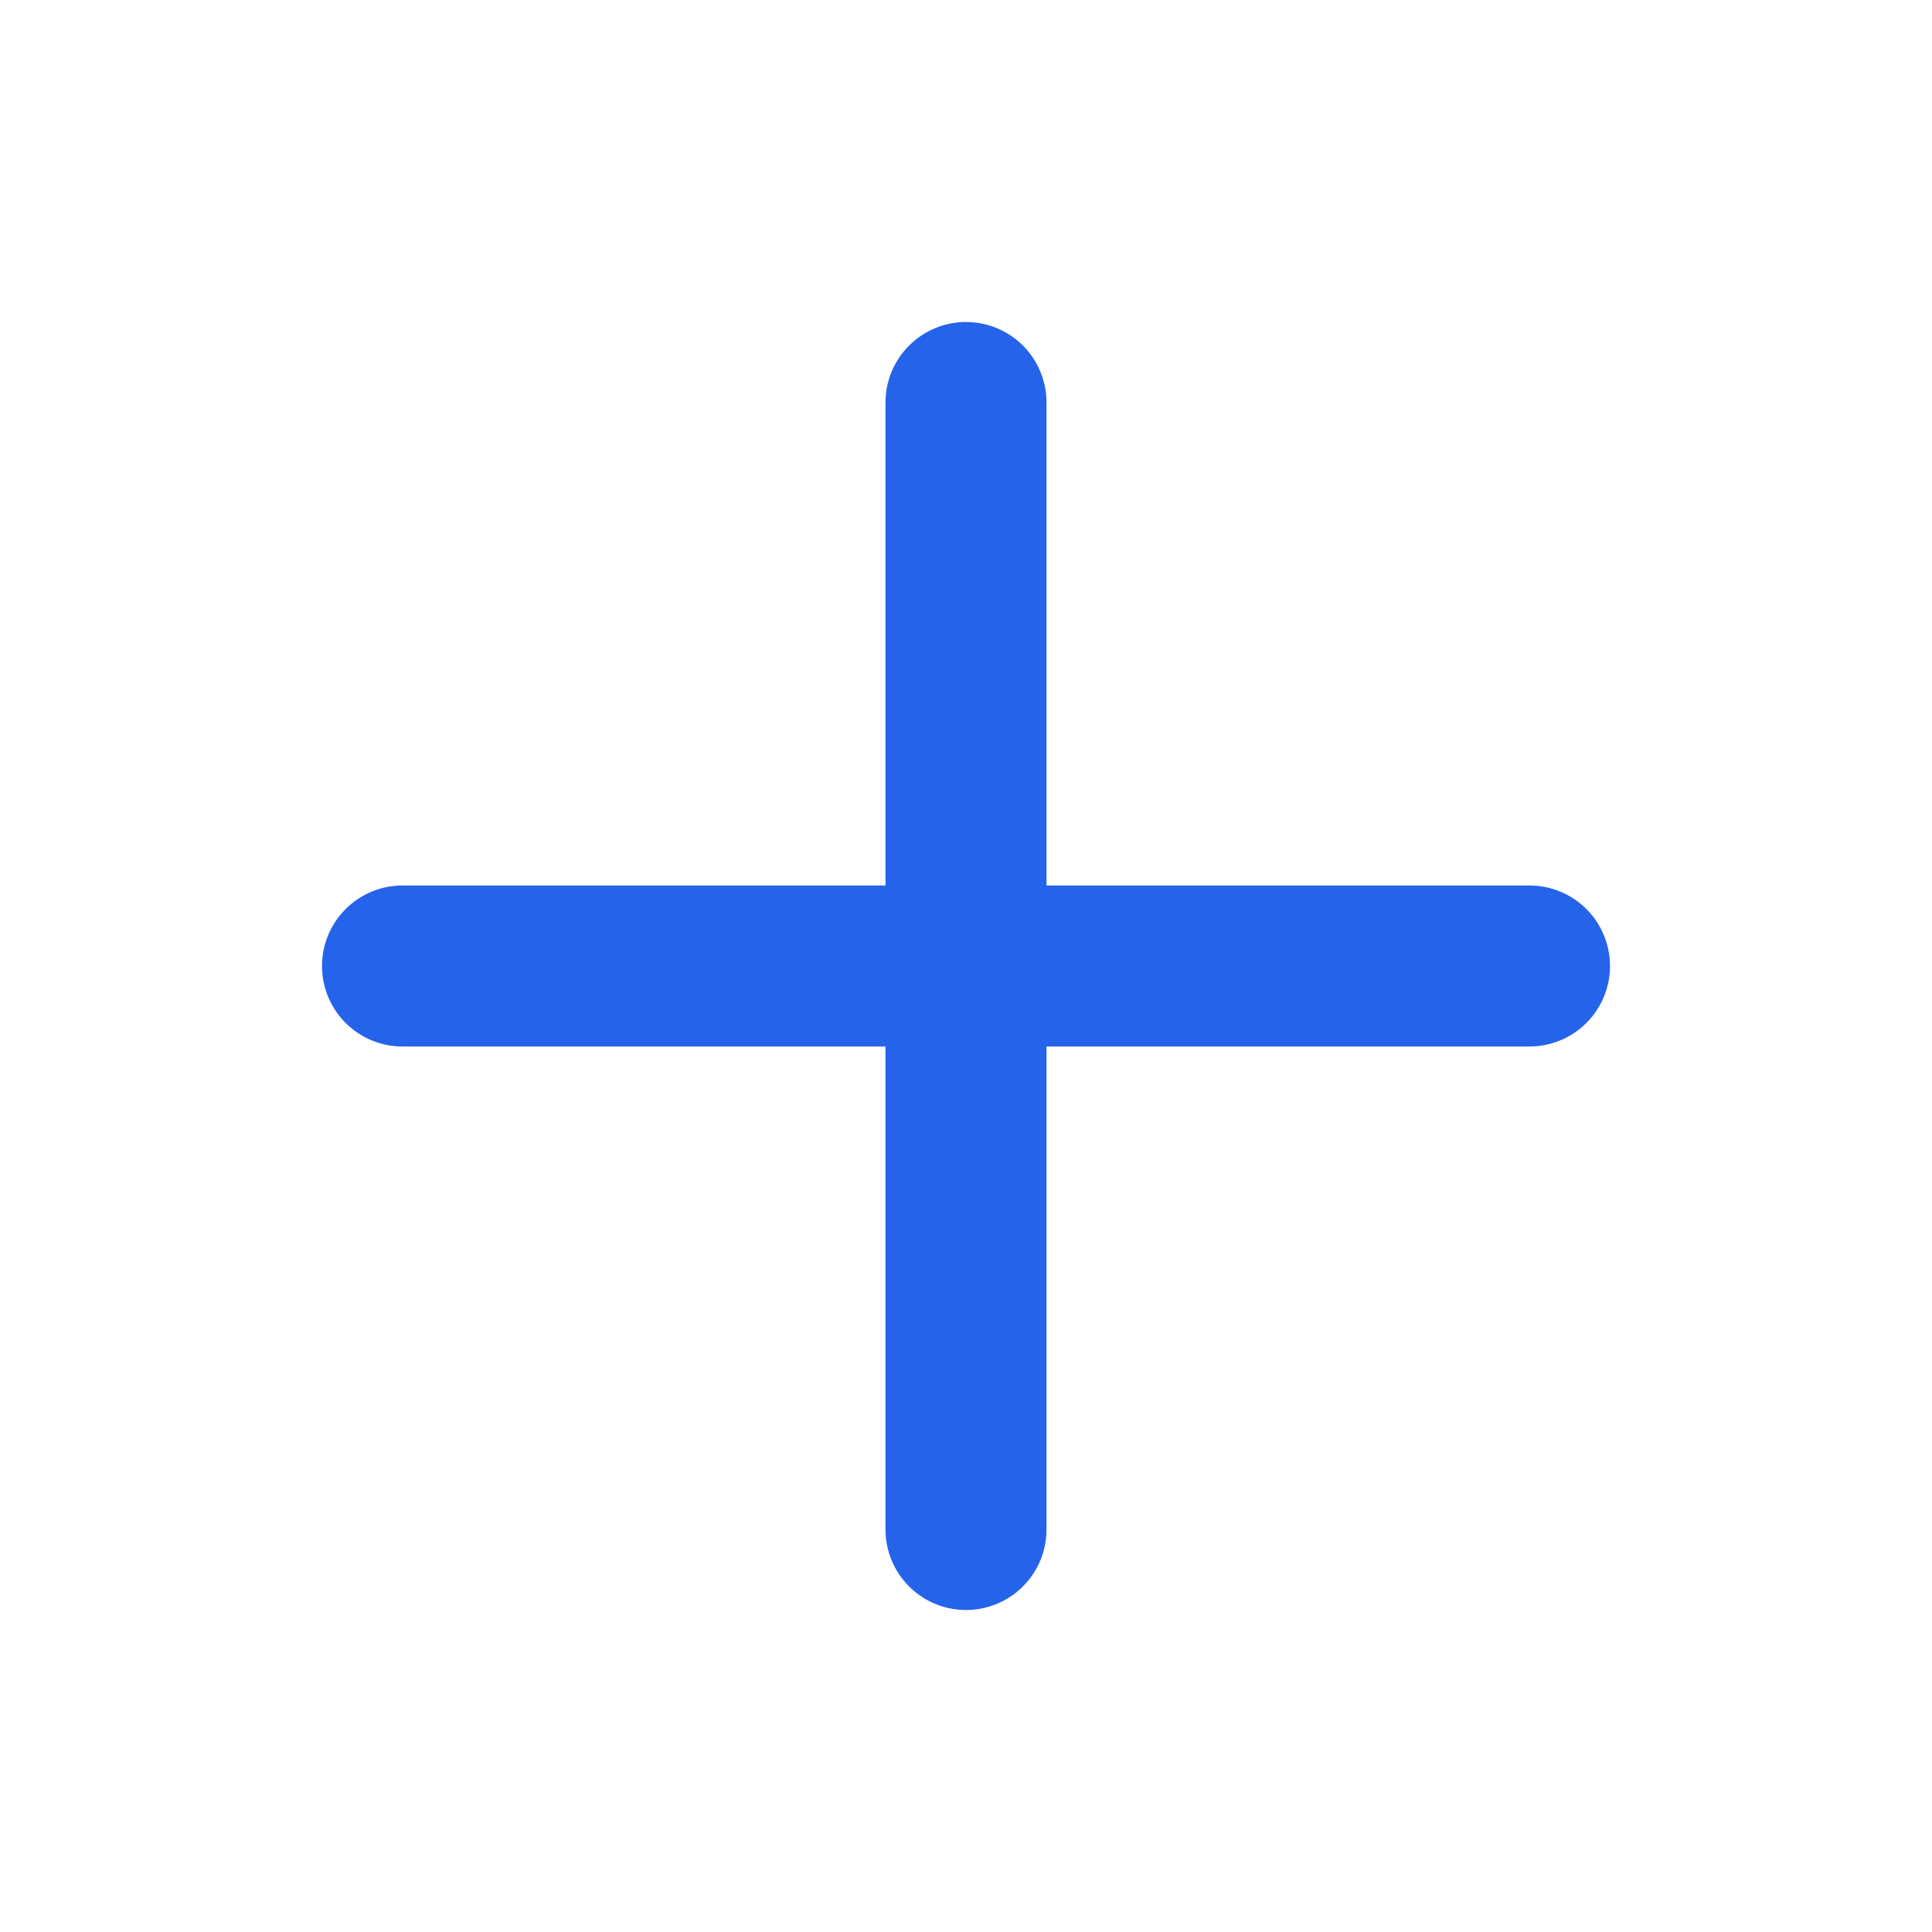
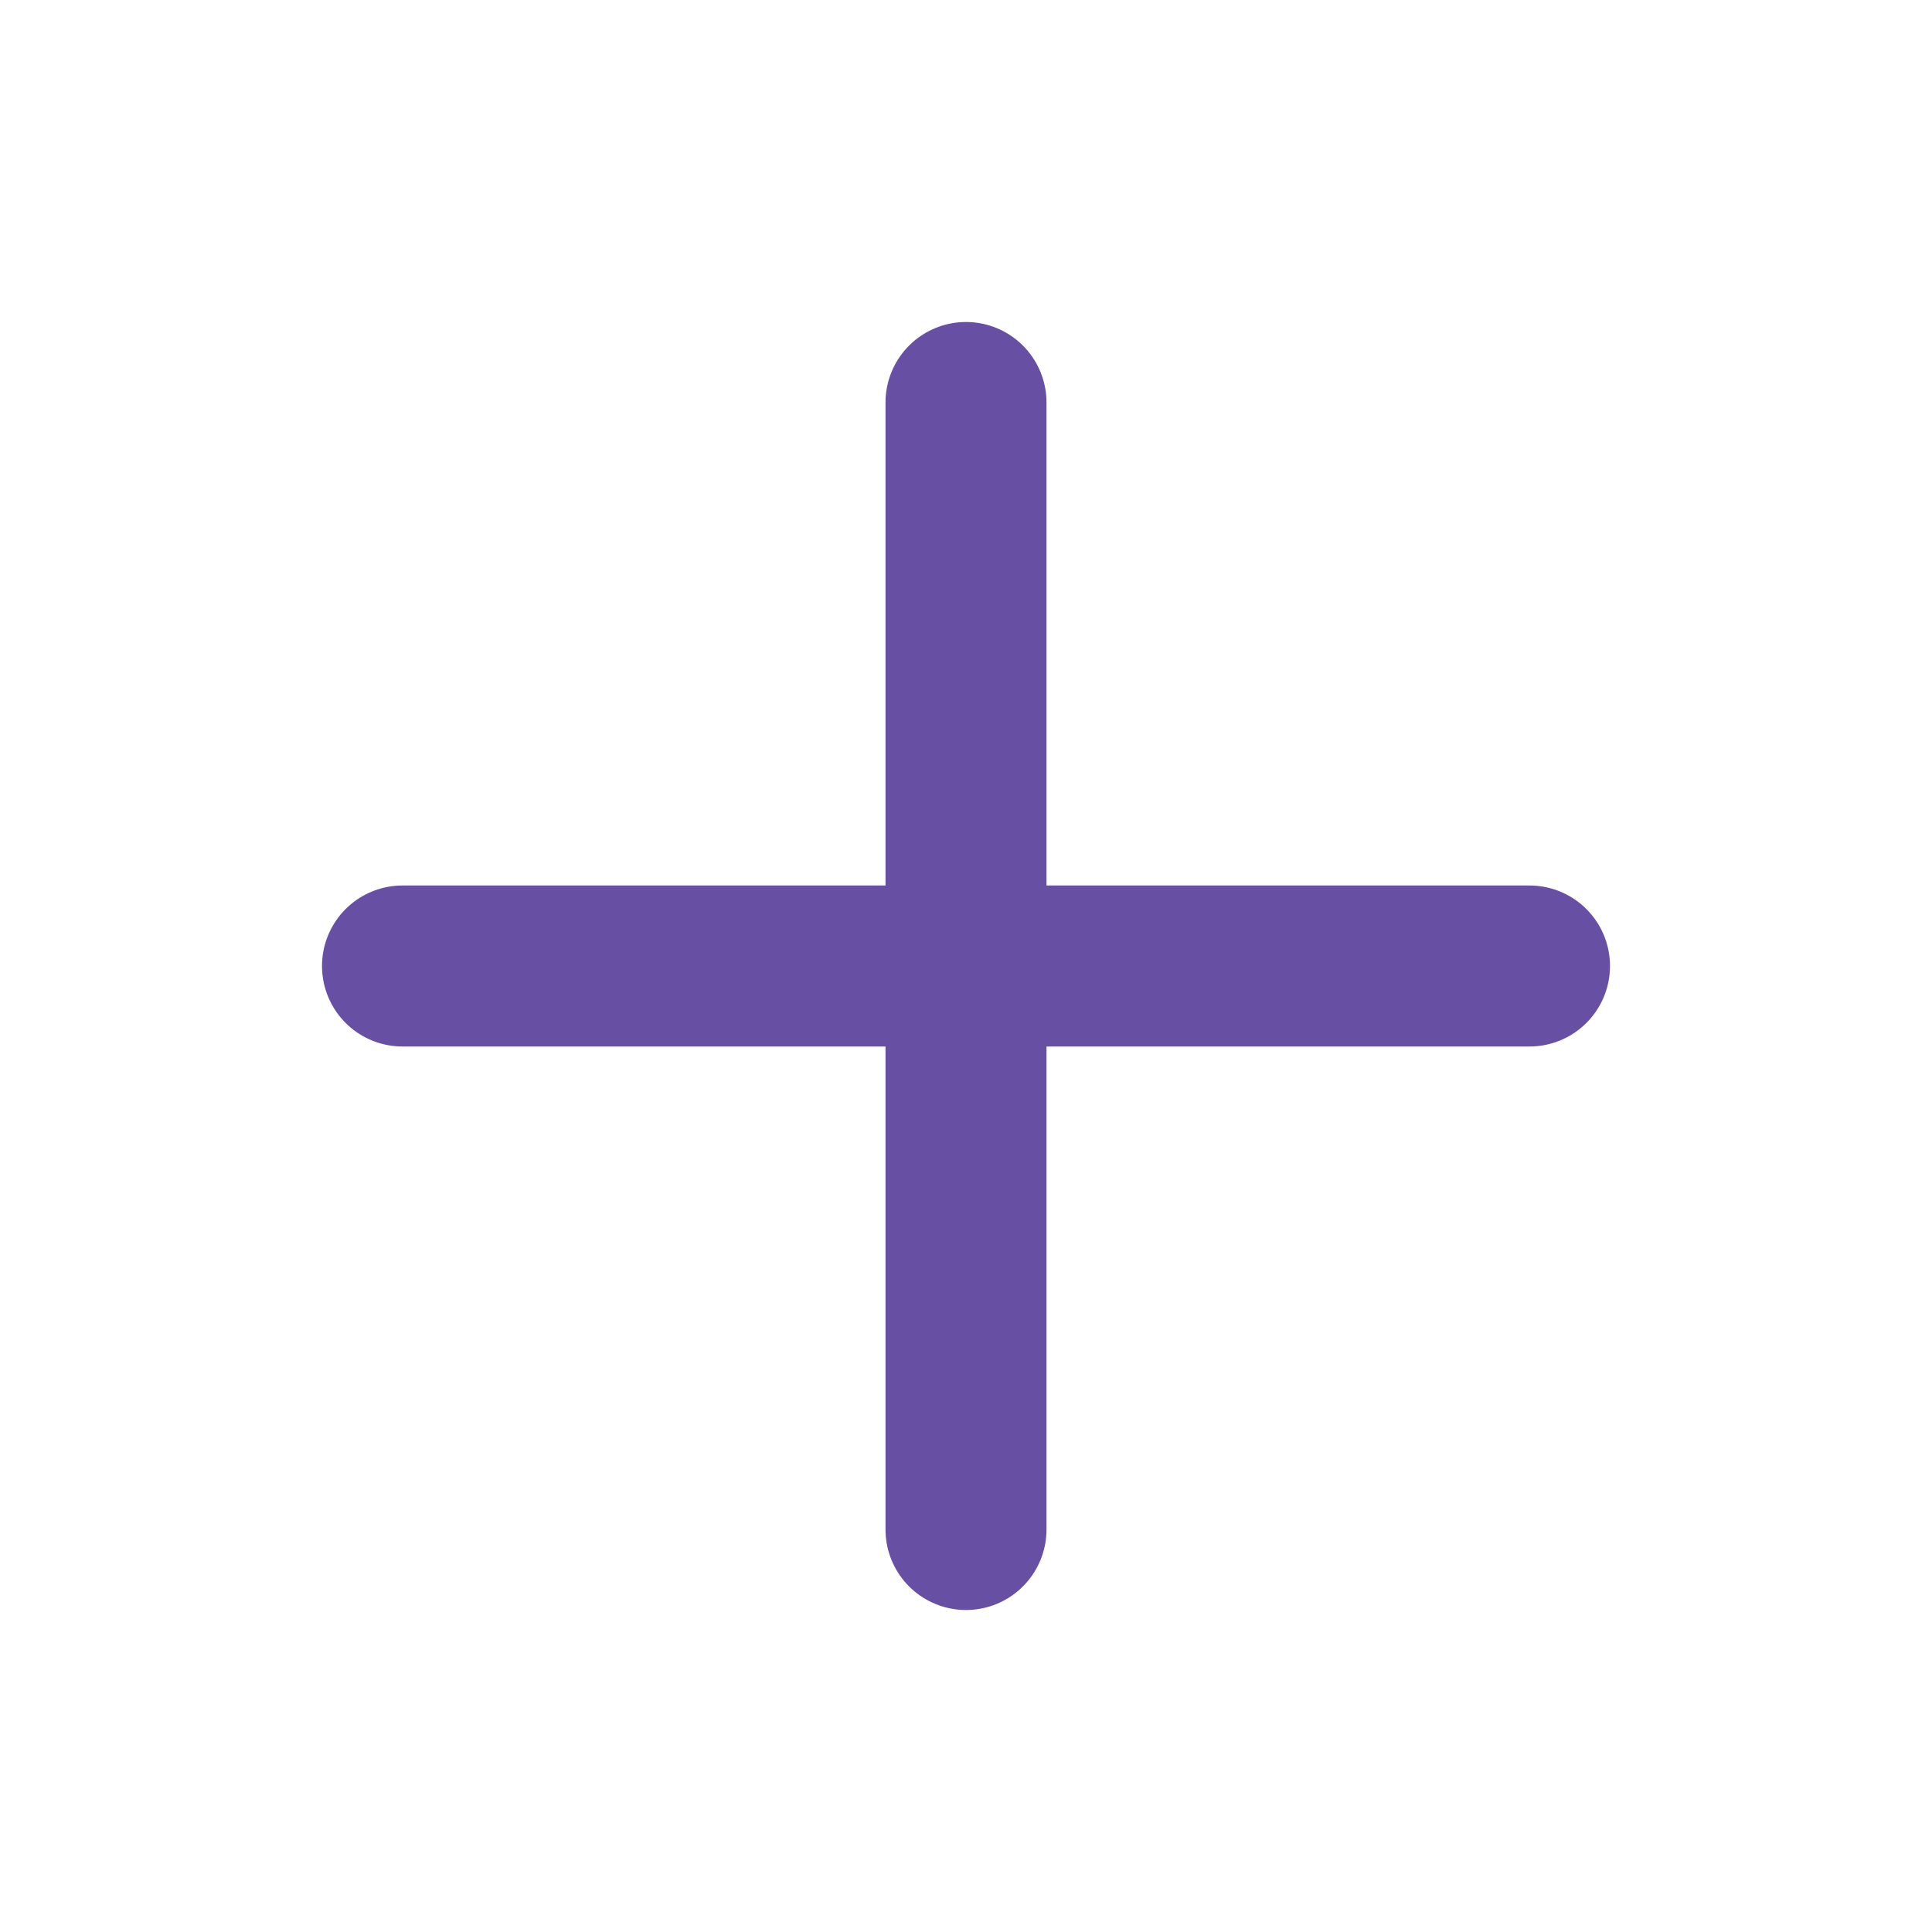
<svg xmlns="http://www.w3.org/2000/svg" width="64px" height="64px" viewBox="0 0 24 24" fill="#000000">
  <g id="SVGRepo_bgCarrier" stroke-width="0" />
  <g id="SVGRepo_tracerCarrier" stroke-linecap="round" stroke-linejoin="round" />
  <g id="SVGRepo_iconCarrier">
    <g id="Complete">
      <g data-name="add" id="add-2">
        <g>
-           <line fill="none" stroke="#2563eb" stroke-linecap="round" stroke-linejoin="round" stroke-width="2" x1="12" x2="12" y1="19" y2="5" />
-           <line fill="none" stroke="#2563eb" stroke-linecap="round" stroke-linejoin="round" stroke-width="2" x1="5" x2="19" y1="12" y2="12" />
+           <line fill="none" stroke="#6750a4" stroke-linecap="round" stroke-linejoin="round" stroke-width="2" x1="12" x2="12" y1="19" y2="5" />
+           <line fill="none" stroke="#6750a4" stroke-linecap="round" stroke-linejoin="round" stroke-width="2" x1="5" x2="19" y1="12" y2="12" />
        </g>
      </g>
    </g>
  </g>
</svg>
